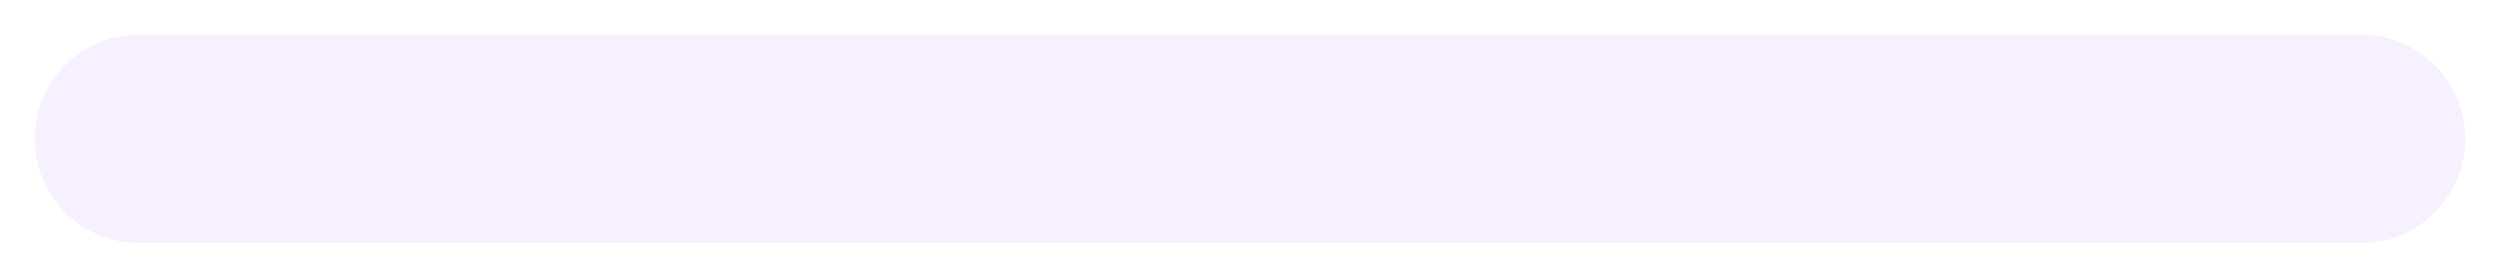
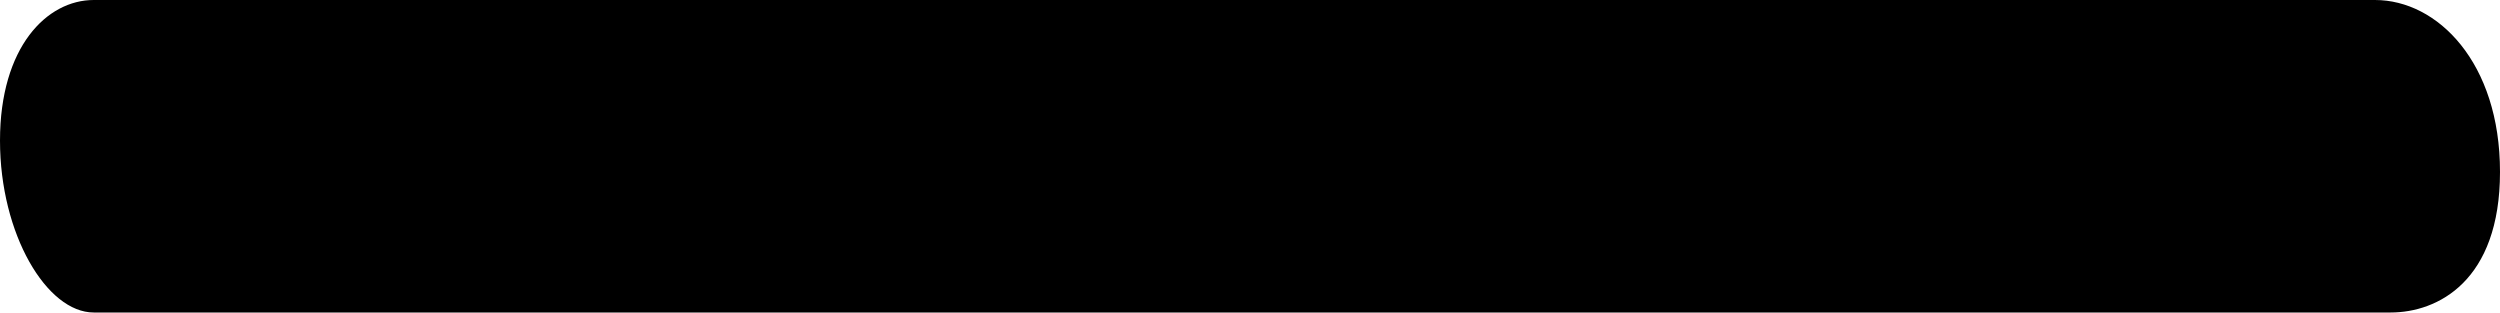
- <svg xmlns="http://www.w3.org/2000/svg" width="18" height="2" viewBox="0 0 18 2" fill="none">
-   <path d="M1 1H17" stroke="#F6F0FF" stroke-width="1.5" stroke-linecap="round" stroke-linejoin="round" />
+ <svg xmlns="http://www.w3.org/2000/svg" version="1.1" id="Layer_1" x="0px" y="0px" viewBox="0 0 16 2" style="enable-background:new 0 0 16 2;" xml:space="preserve">
+   <g>
+     <path d="M15.3,2H0.6C0.3,2,0,1.5,0,0.9S0.3,0,0.6,0h14.6C15.6,0,16,0.4,16,1.1S15.6,2,15.3,2z" />
+   </g>
</svg>
